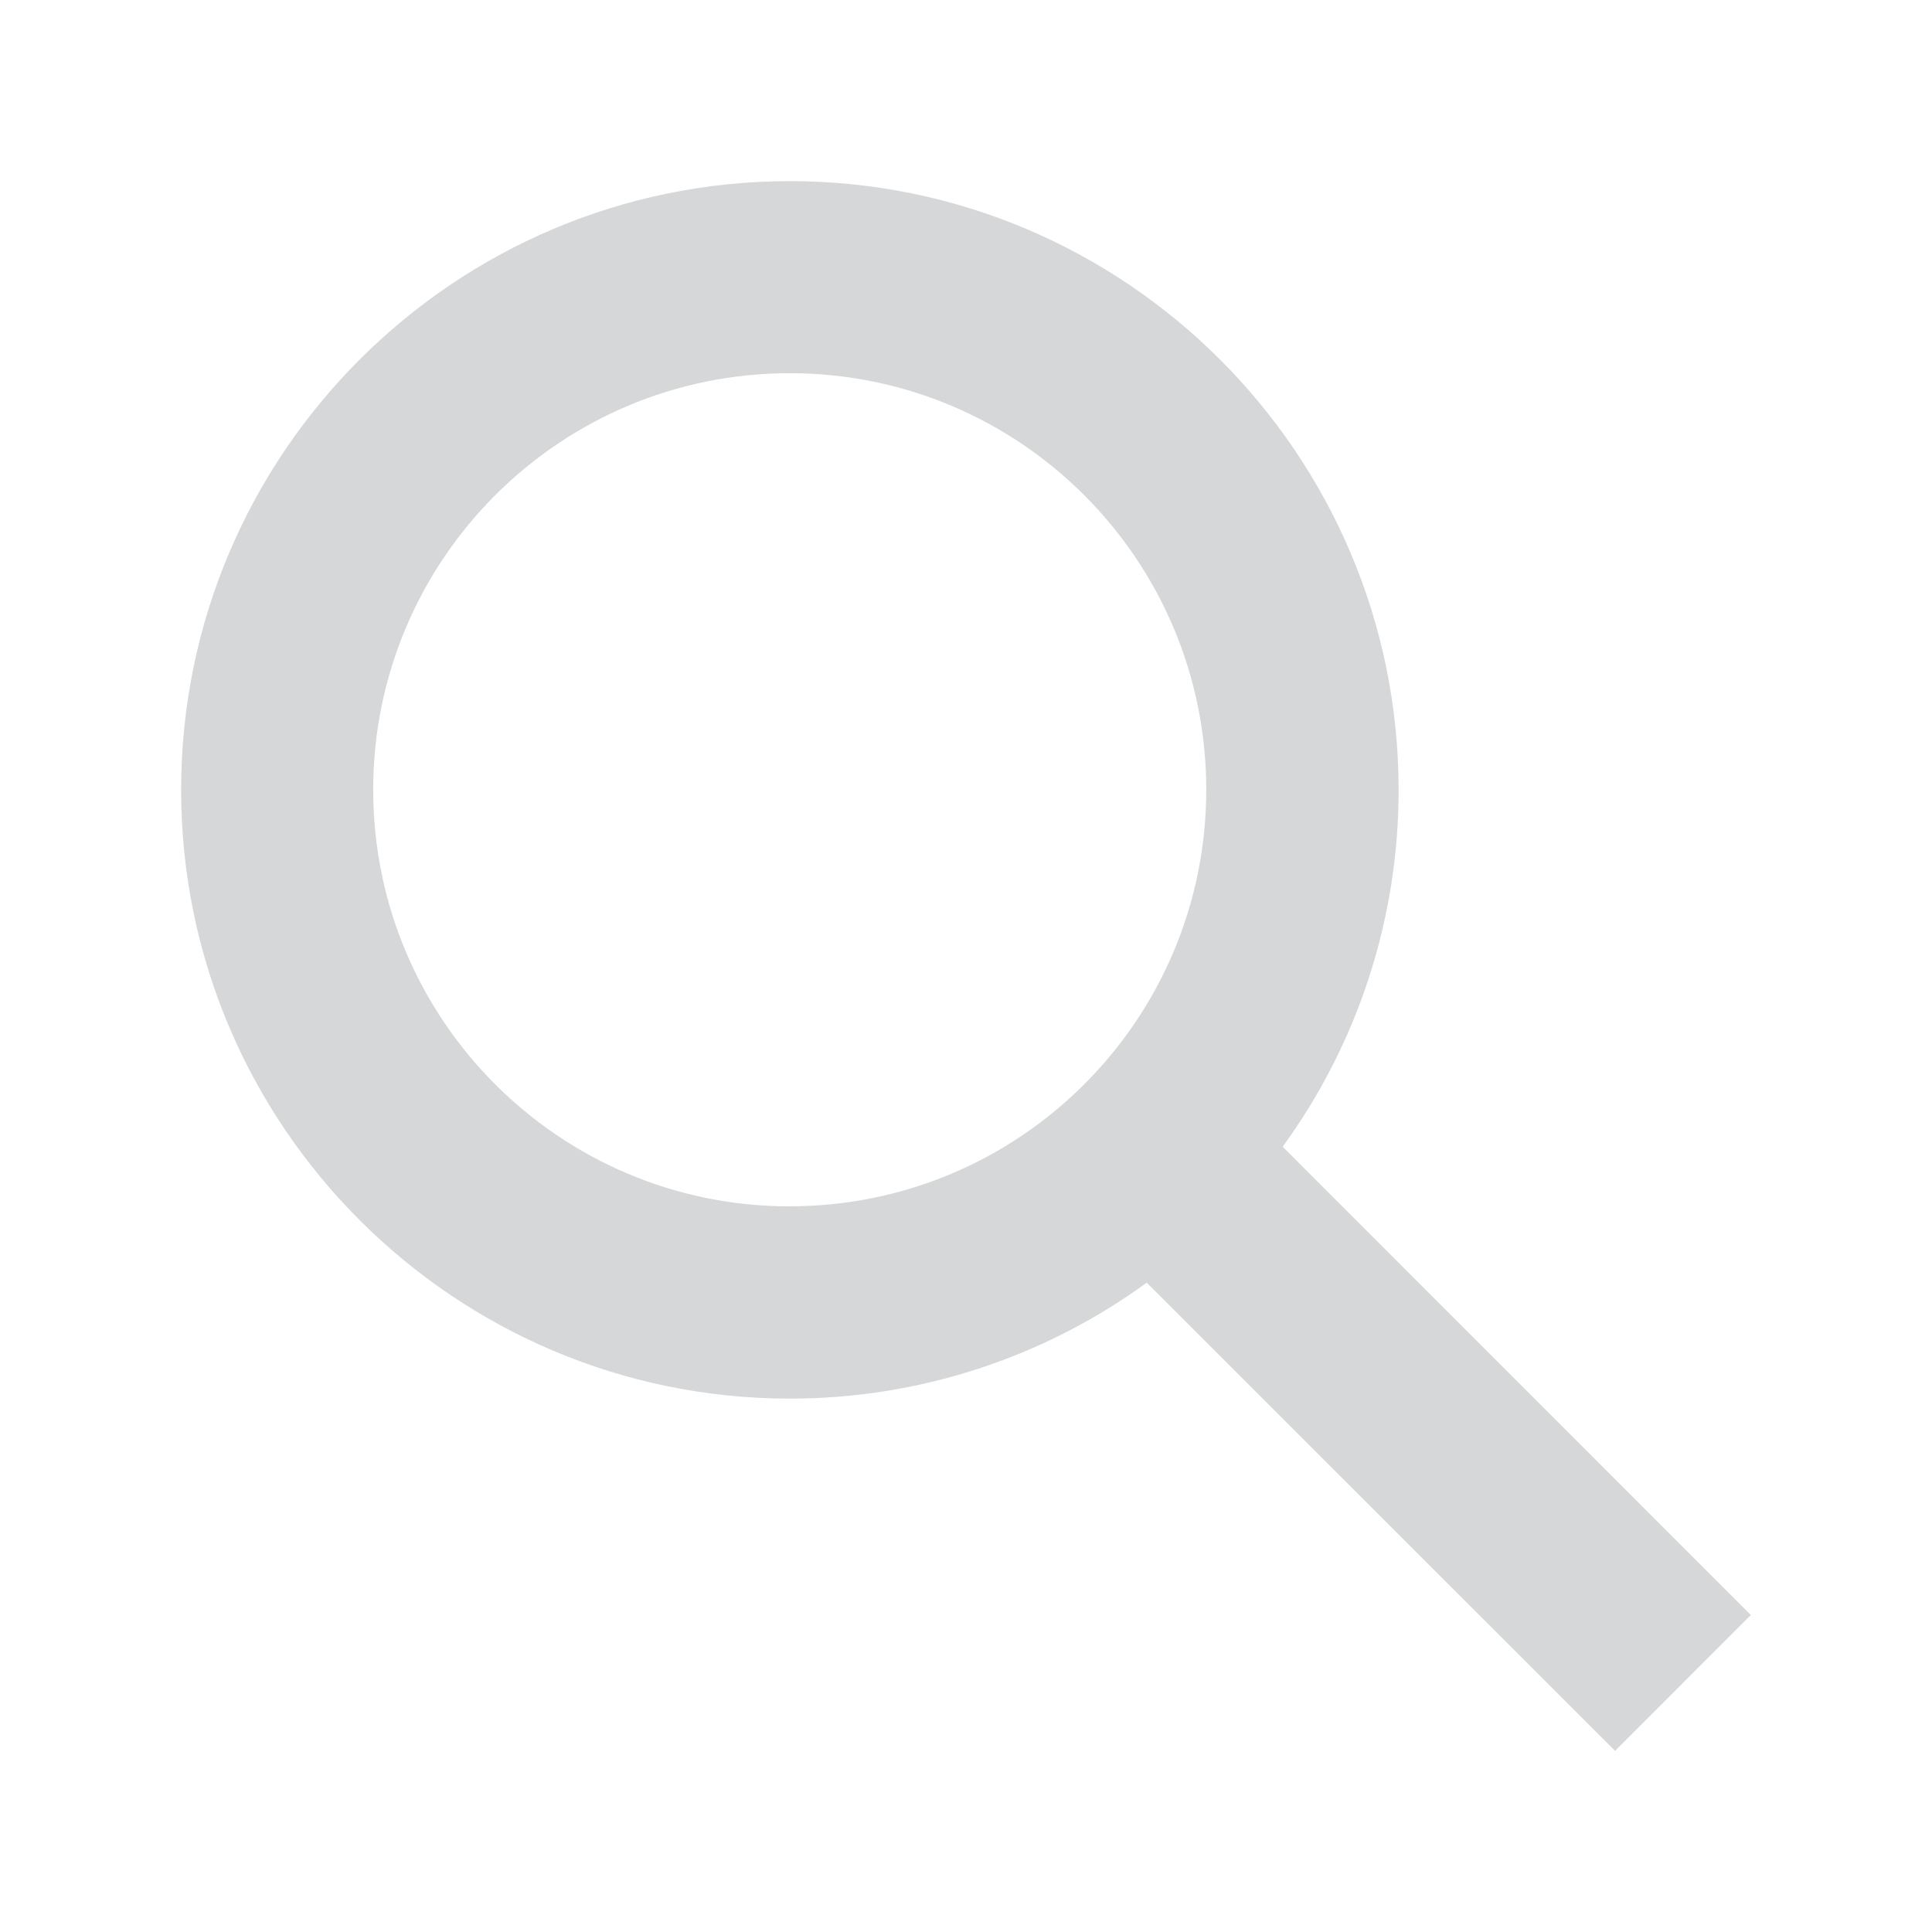
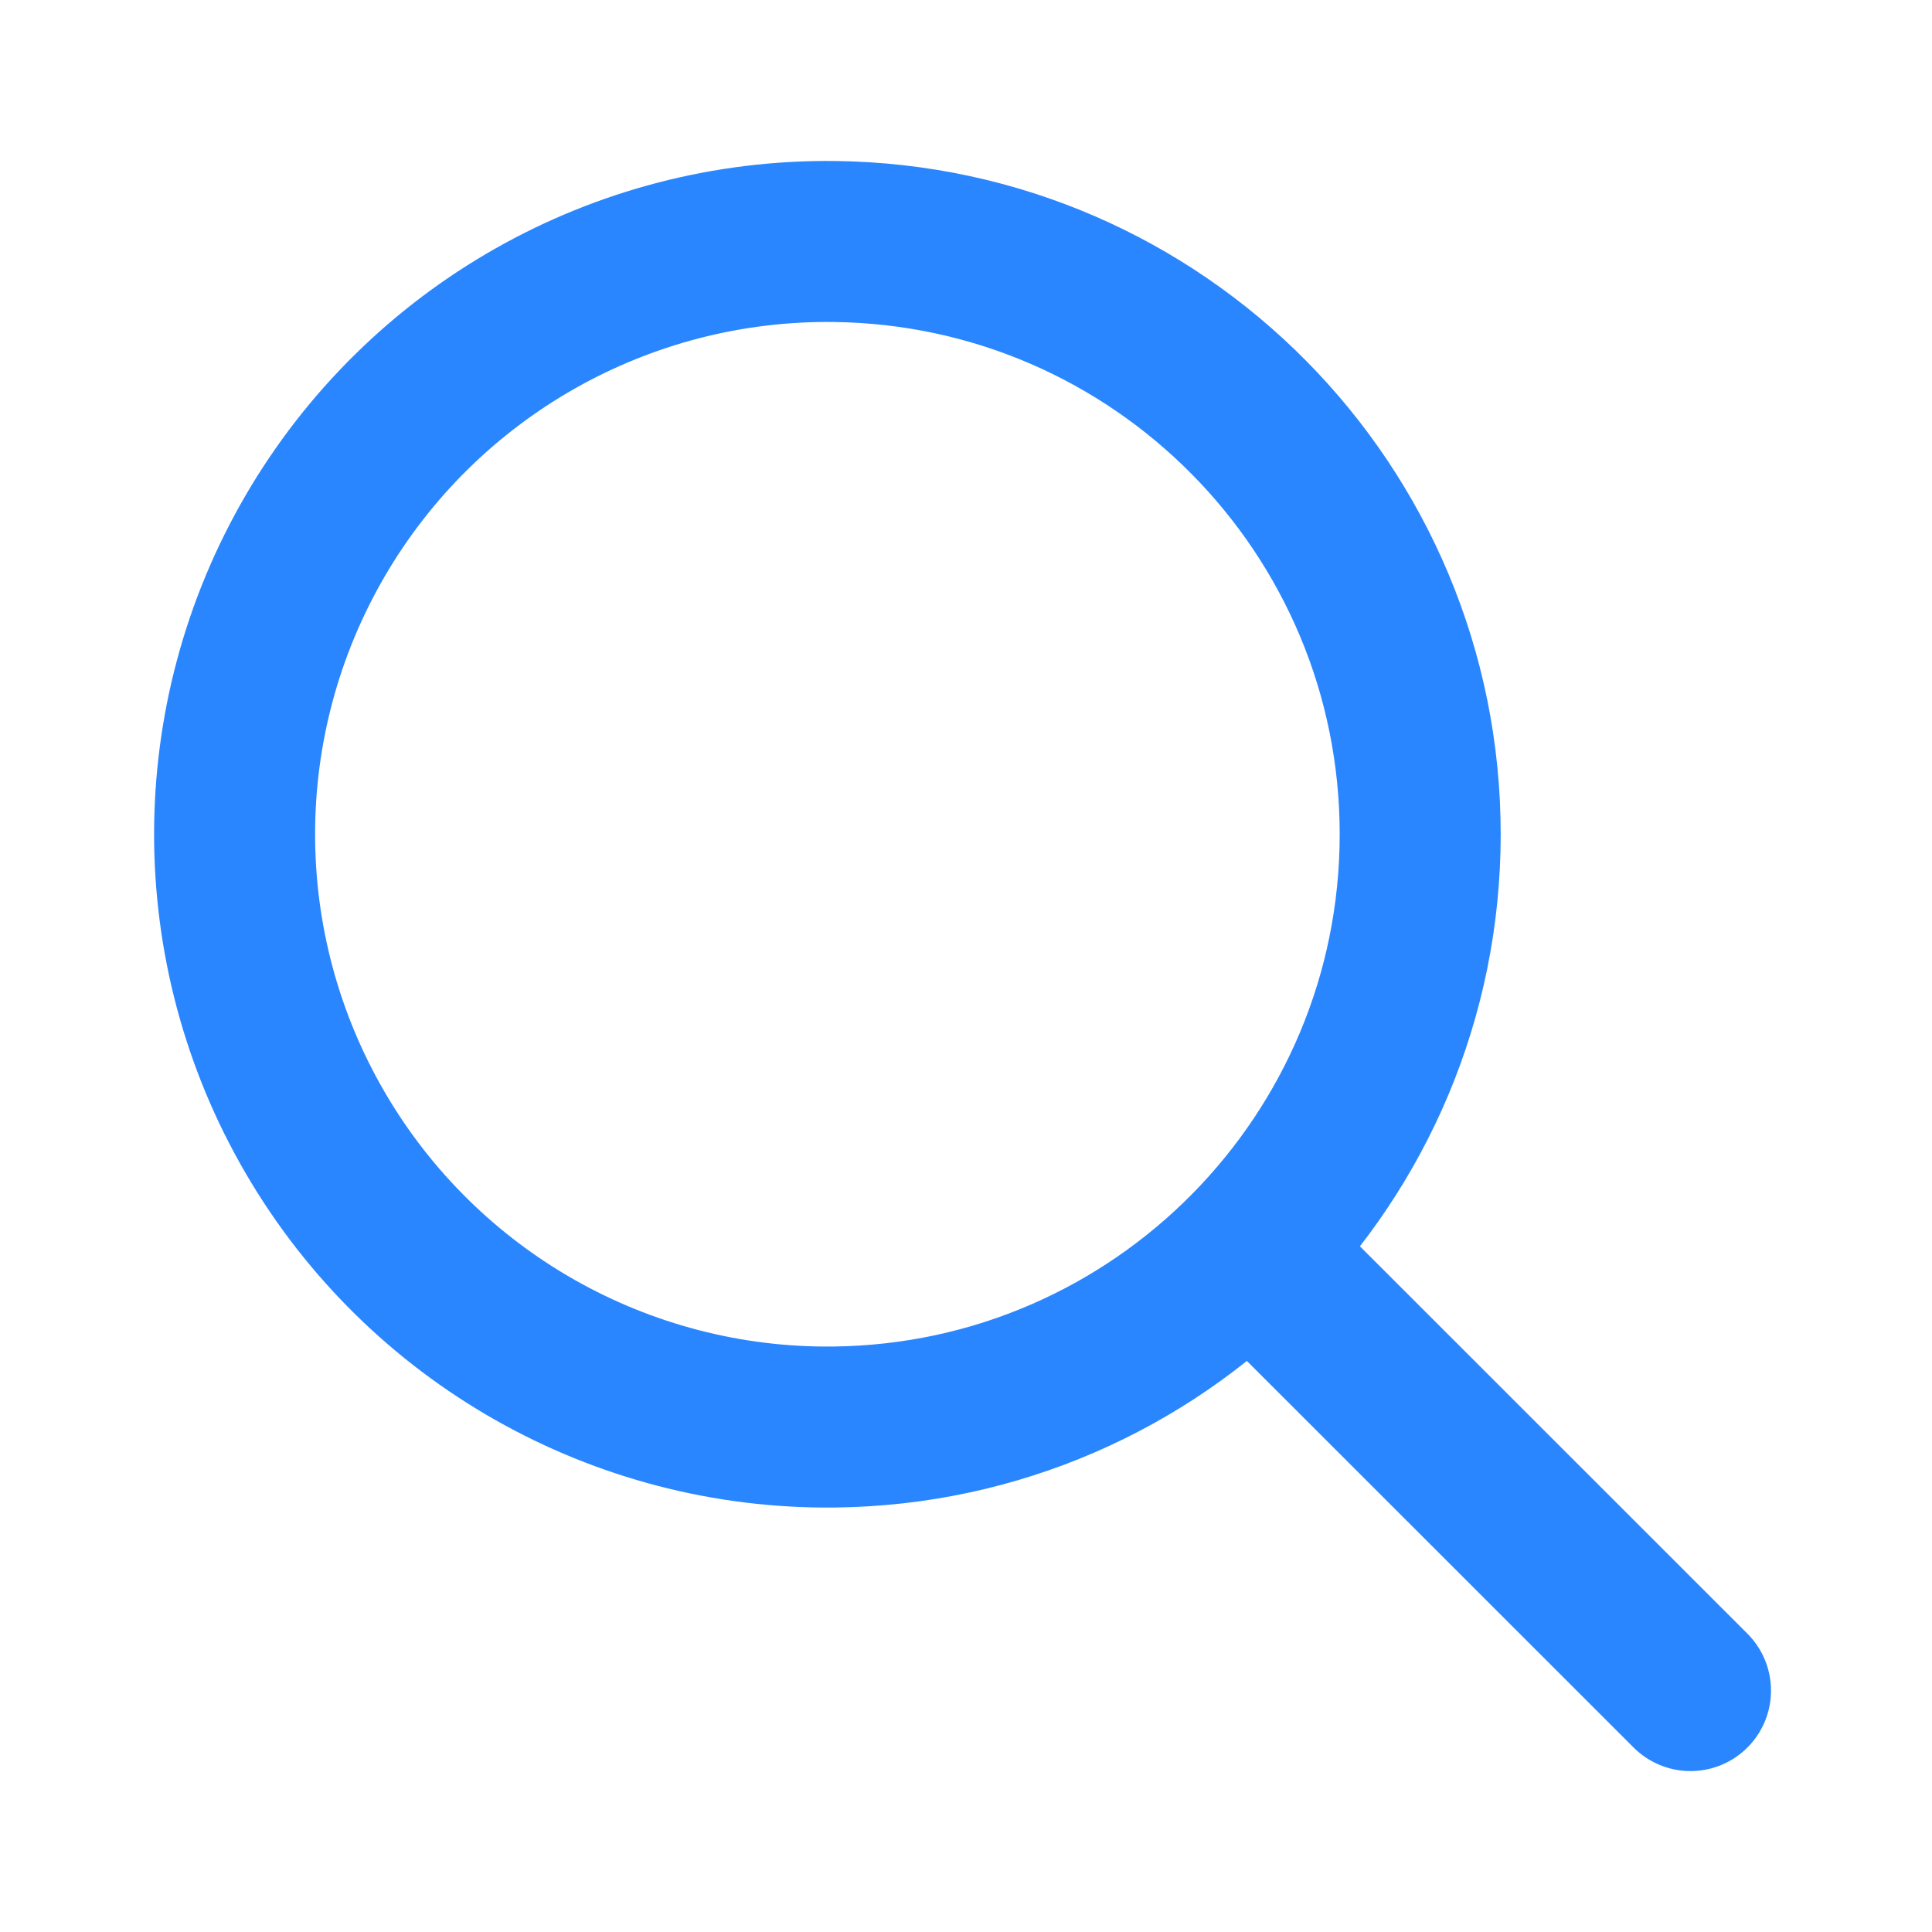
- <svg xmlns="http://www.w3.org/2000/svg" width="46" height="46" fill="#d6d7d8" viewBox="0 0 24 24">
-   <path d="m21.75 20.063-5.816-5.818a7.523 7.523 0 0 0 1.44-4.433c0-4.17-3.393-7.562-7.562-7.562-4.17 0-7.562 3.392-7.562 7.562s3.392 7.562 7.562 7.562a7.523 7.523 0 0 0 4.433-1.44l5.818 5.816 1.687-1.688ZM9.812 14.986a5.174 5.174 0 1 1-.002-10.35 5.174 5.174 0 0 1 0 10.349Z" />
+ <svg xmlns="http://www.w3.org/2000/svg" width="46" height="46" fill="none" stroke="#2a86fe" stroke-linecap="round" stroke-width="2" viewBox="0 0 24 24">
+   <path d="M10.364 3a7.364 7.364 0 1 0 0 14.727 7.364 7.364 0 0 0 0-14.727v0Z" />
+   <path d="M15.857 15.86 21 21.001" />
</svg>
